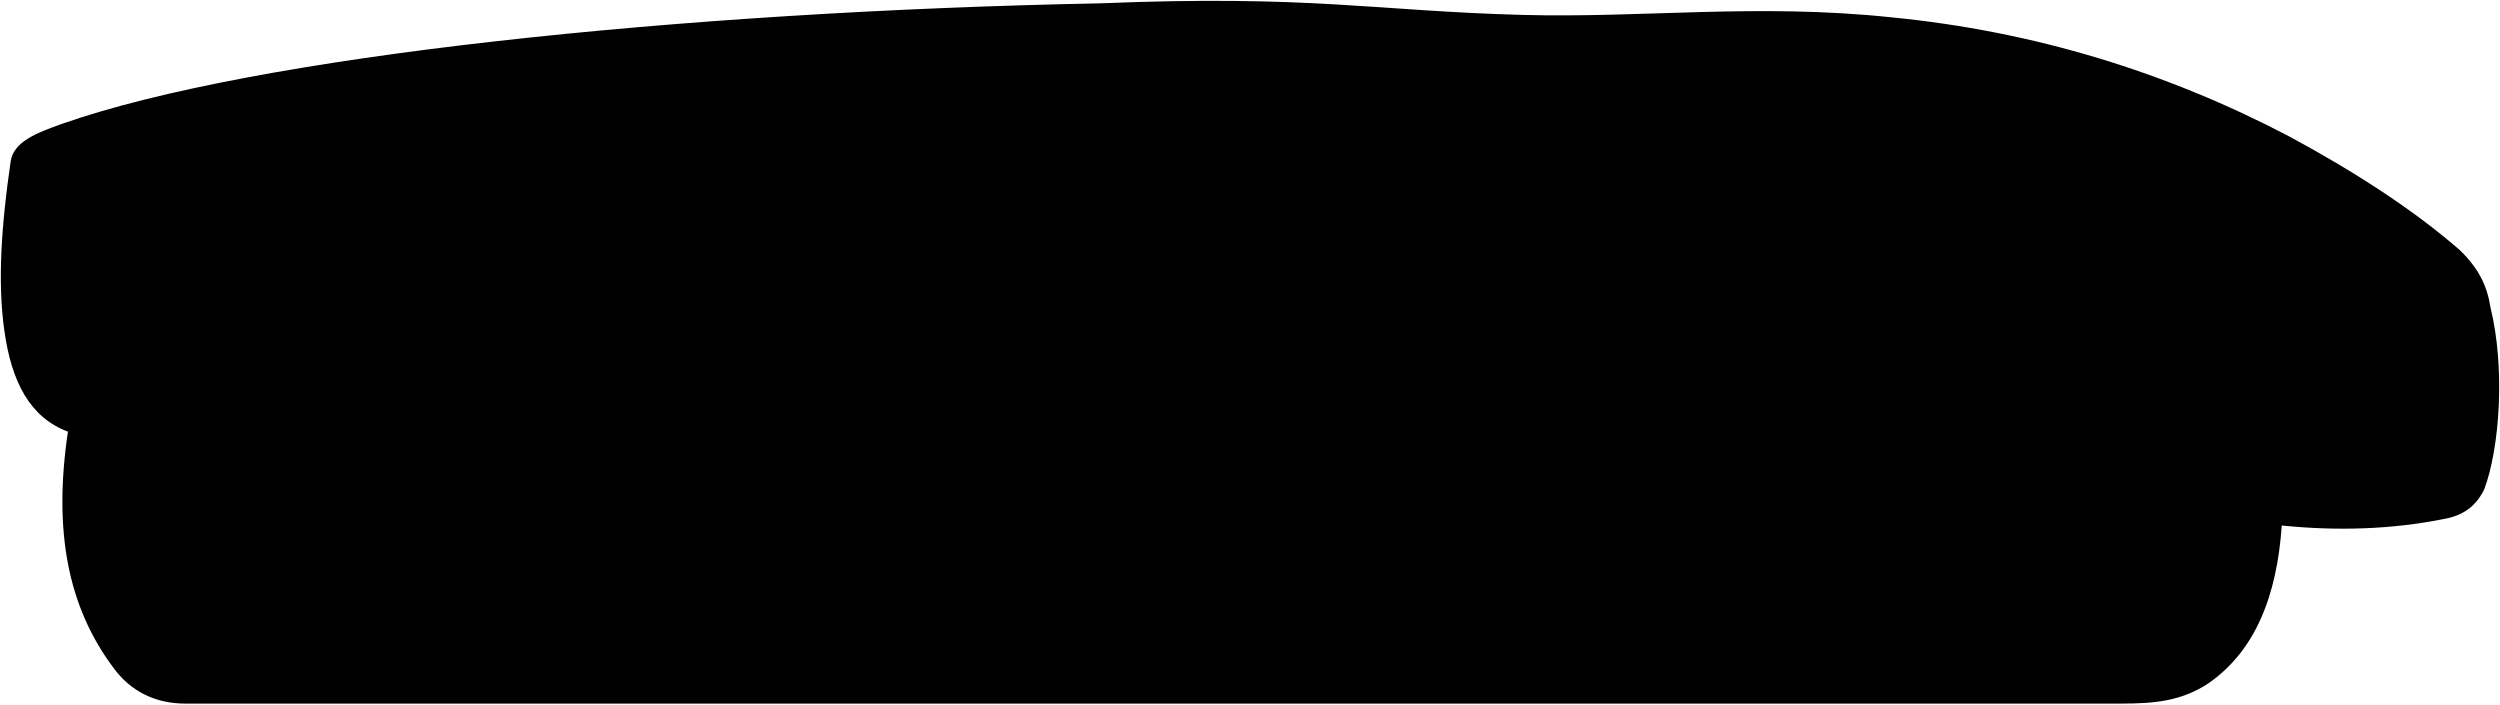
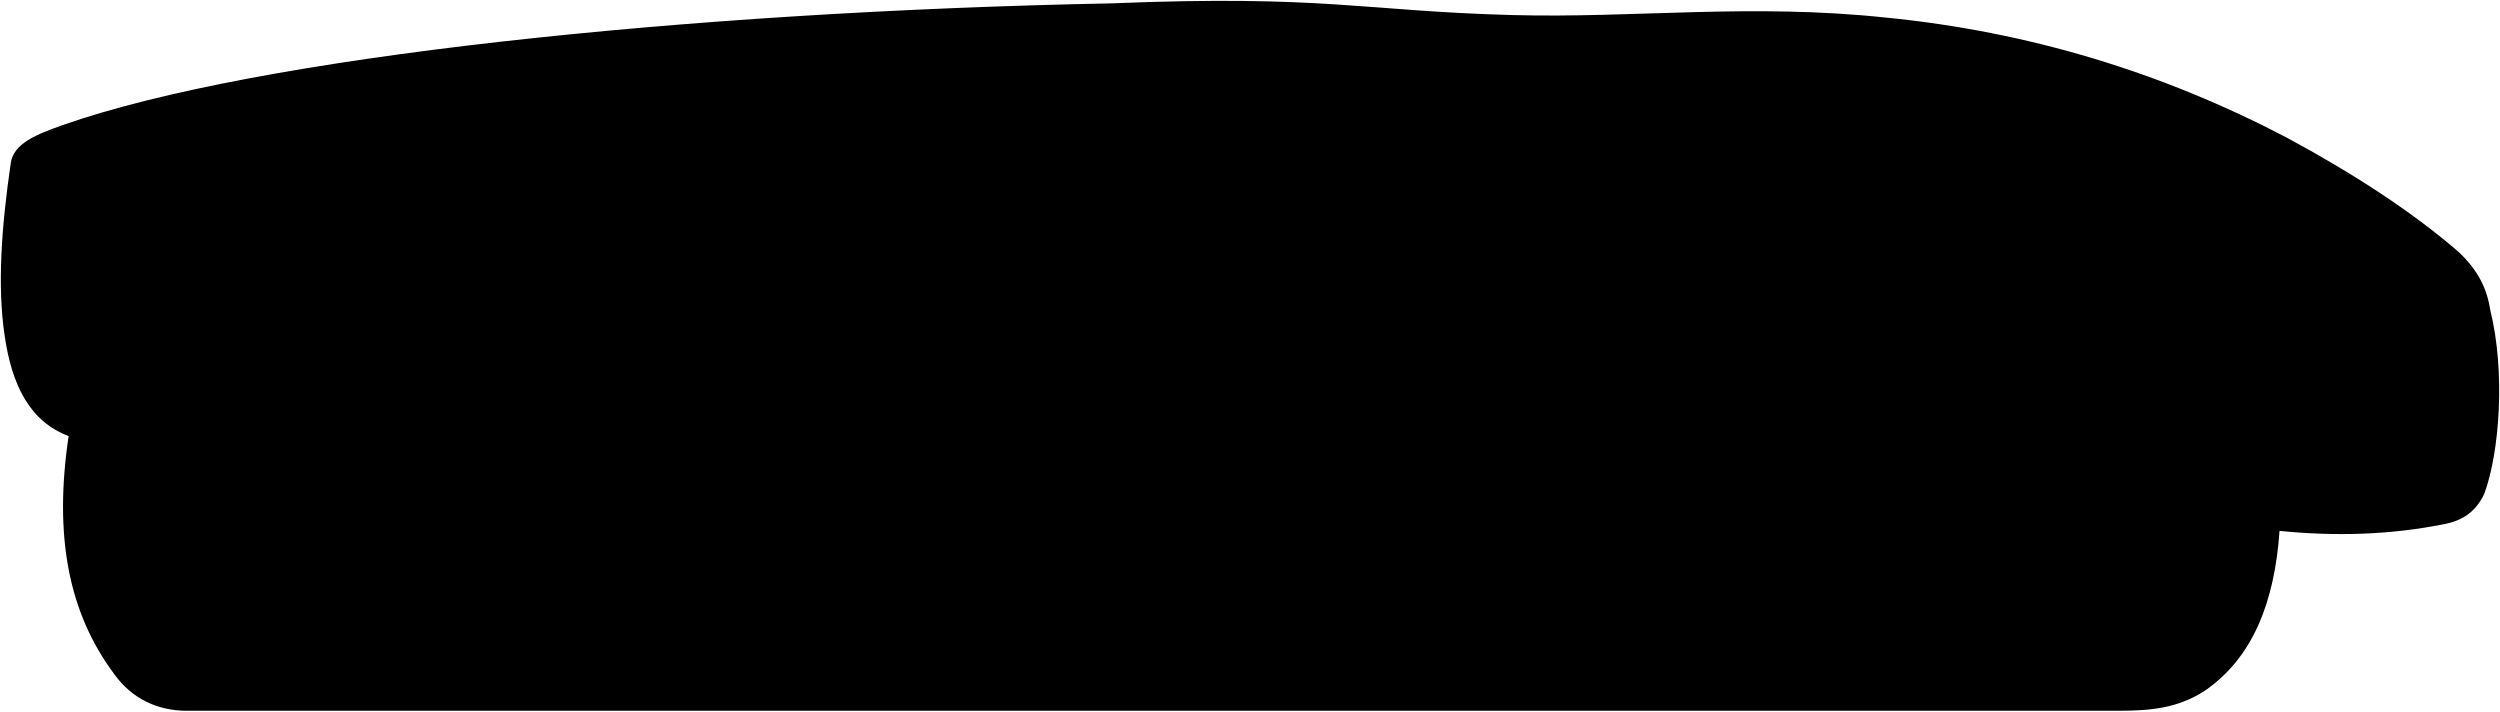
- <svg viewBox="0 0 2969.5 836.71">
-   <path class="interior" d="M2921.6,296.92c-55.33-48.21-126.65-94.09-202.88-135.11C2573.39,85.71,2416.64,37.28,2246.78,20.6c-159.51-16.89-295.52,1-438.51-2.89-175.78-4.75-250-24-502-13.74-499,9.74-1004,62.74-1232.83,143.21-29.26,10.43-57.92,21.17-60.86,45.07-10.76,74-15.84,143.33-7.23,201.64,8.4,59.23,29.92,101.82,75.34,118.83-17.42,117-.52,207.65,54.09,280.51,20,27.59,49.49,42.48,84.83,42.48H2520.3c39,0,70-3,101.65-23.23,56.81-38.7,82.56-104.7,88.32-188.27,66.36,6.7,130.46,4.59,192-7.63,22-3.87,38-13.87,48.53-35.38,18.5-49.49,25-144.56,7.4-216C2954.27,339.71,2944.27,318.71,2921.6,296.92Z" />
+ <svg xmlns="http://www.w3.org/2000/svg" class="presence" viewBox="0 0 2939.5 836.71">
+   <path class="interior" d="M2891.6,296.92c-55.33-48.21-126.65-94.09-202.88-135.11C2543.39,85.71,2386.64,37.28,2216.78,20.6c-159.51-16.89-295.52,1-438.51-2.89-175.78-4.75-220-24-472-13.74-499,9.74-1004,62.74-1232.83,143.21-29.26,10.43-57.92,21.17-60.86,45.07-10.76,74-15.84,143.33-7.23,201.64,8.4,59.23,29.92,101.82,75.34,118.83-17.42,117-.52,207.65,54.09,280.51,20,27.59,49.49,42.48,84.83,42.48H2490.3c39,0,70-3,101.65-23.23,56.81-38.7,82.56-104.7,88.32-188.27,66.36,6.7,130.46,4.59,192-7.63,22-3.87,38-13.87,48.53-35.38,18.5-49.49,25-144.56,7.4-216C2924.27,339.71,2914.27,318.71,2891.6,296.92Z" />
</svg>
